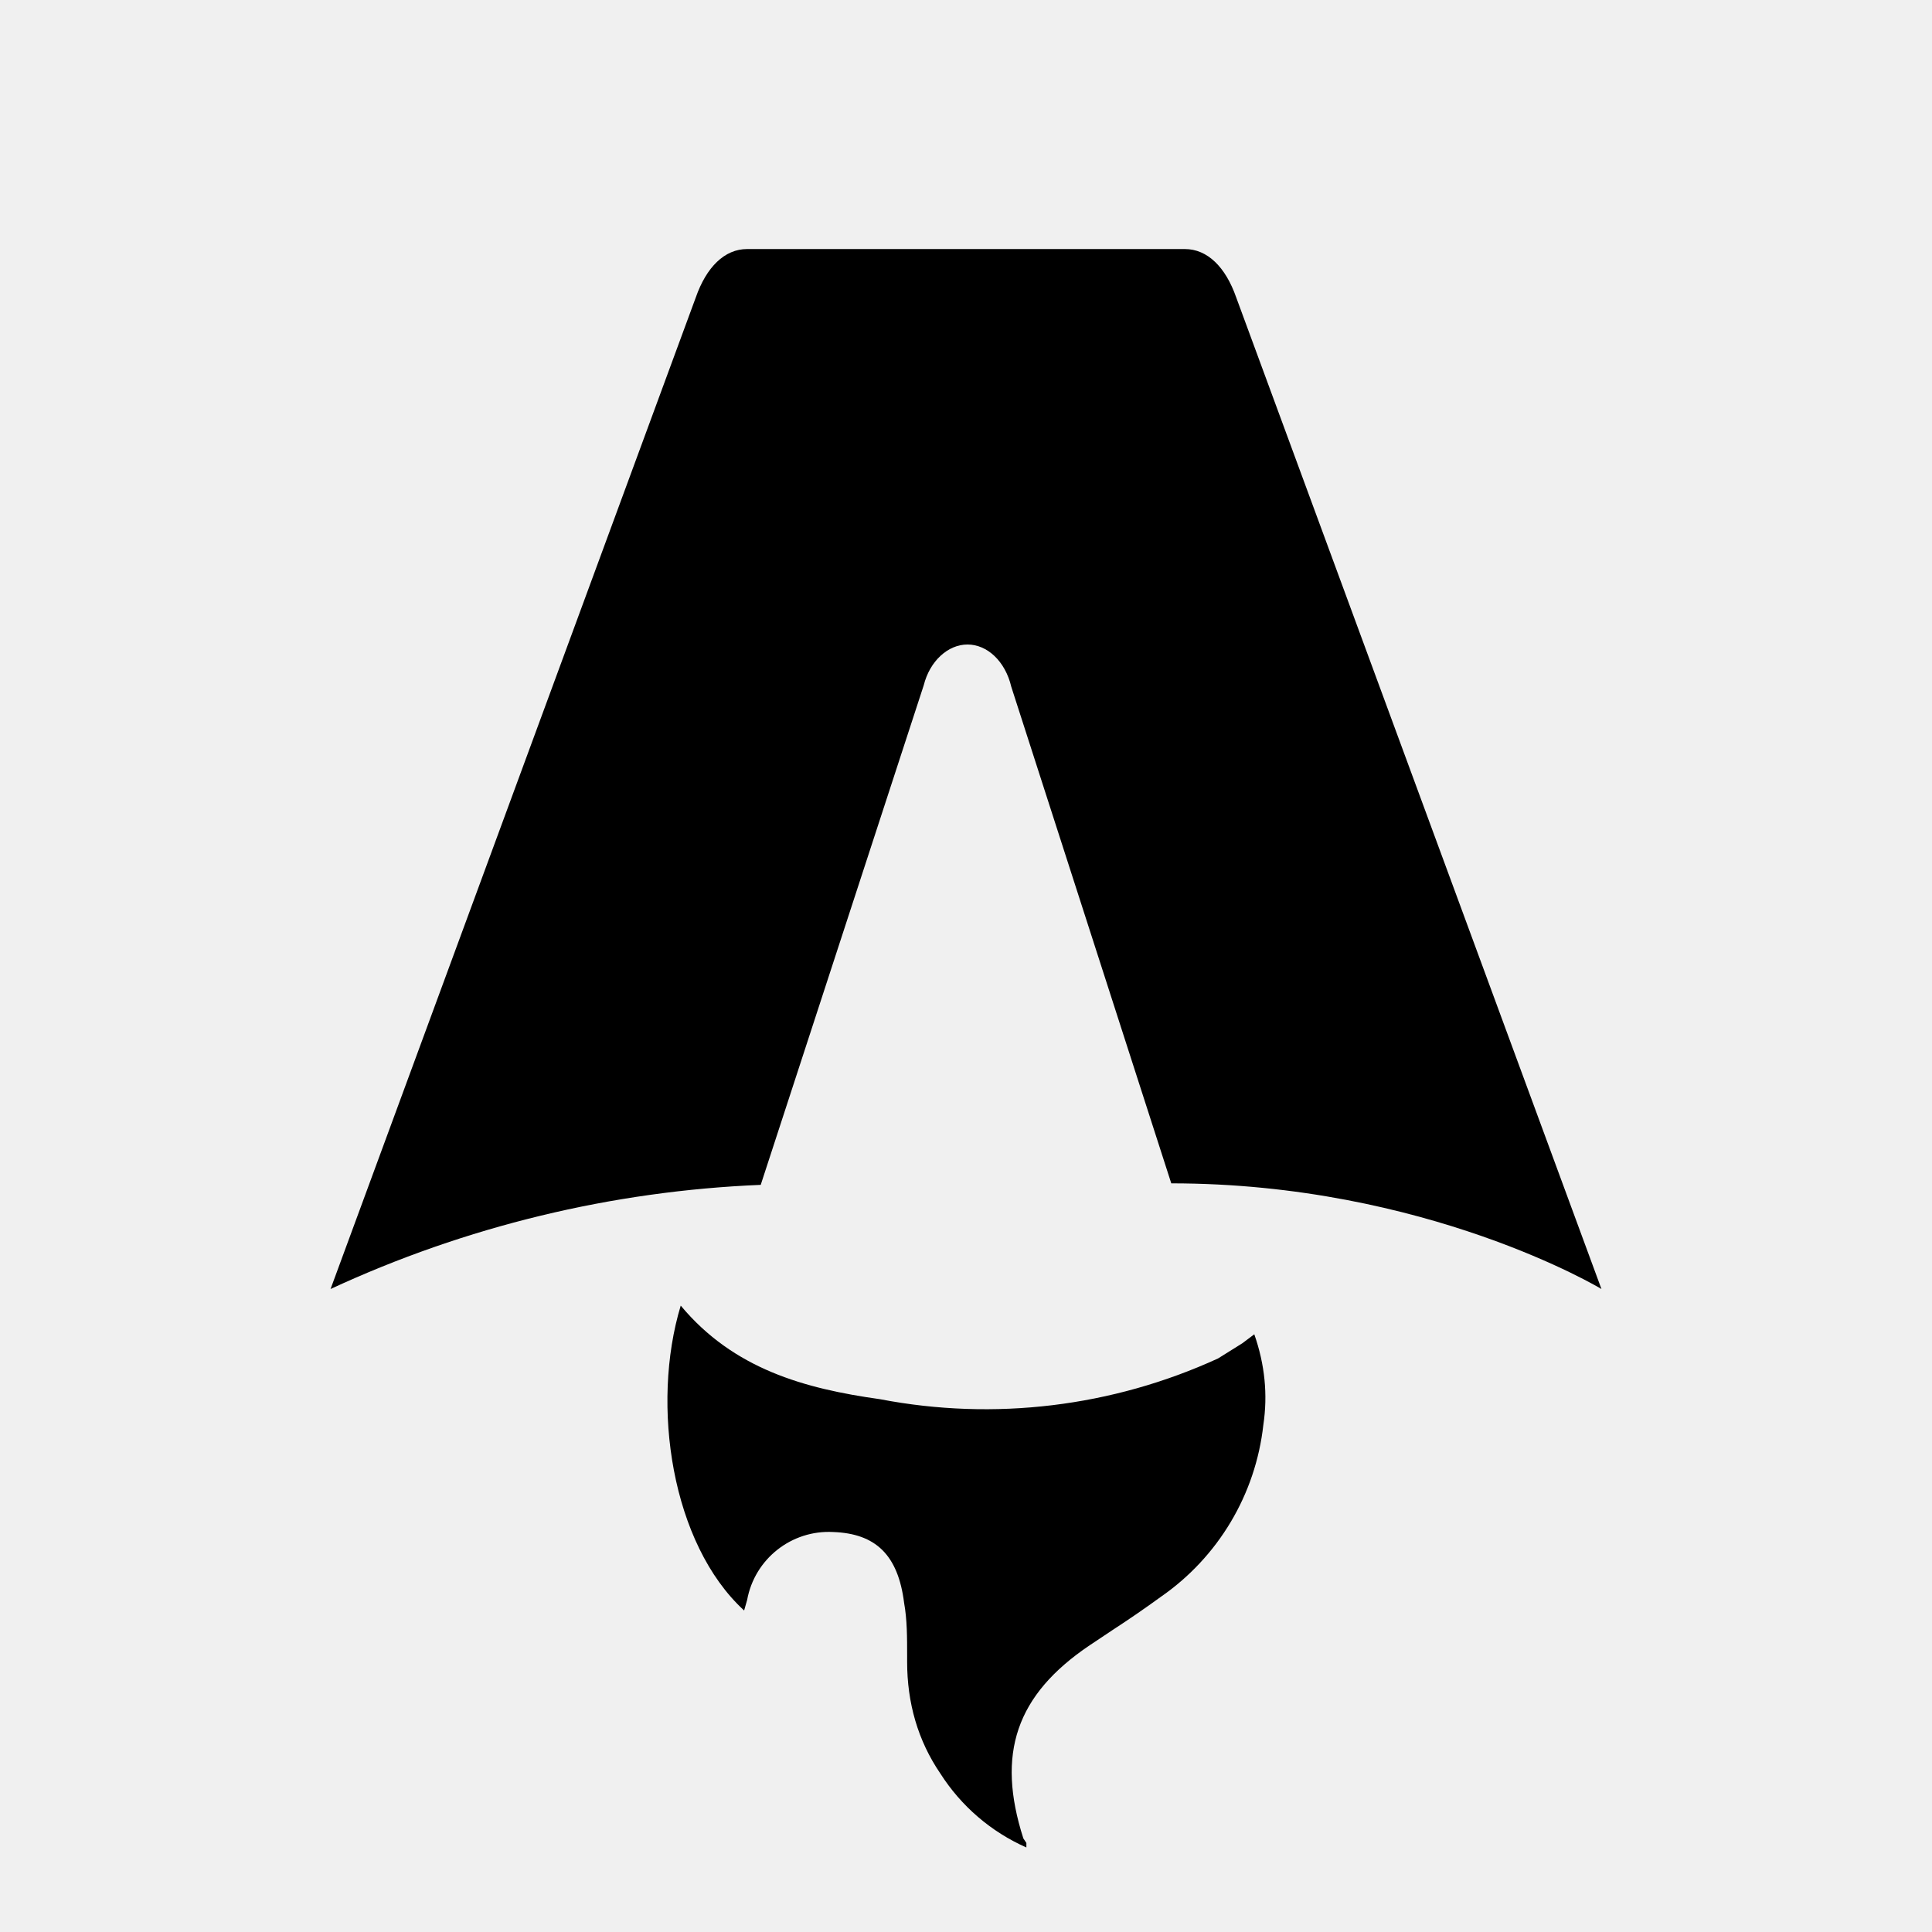
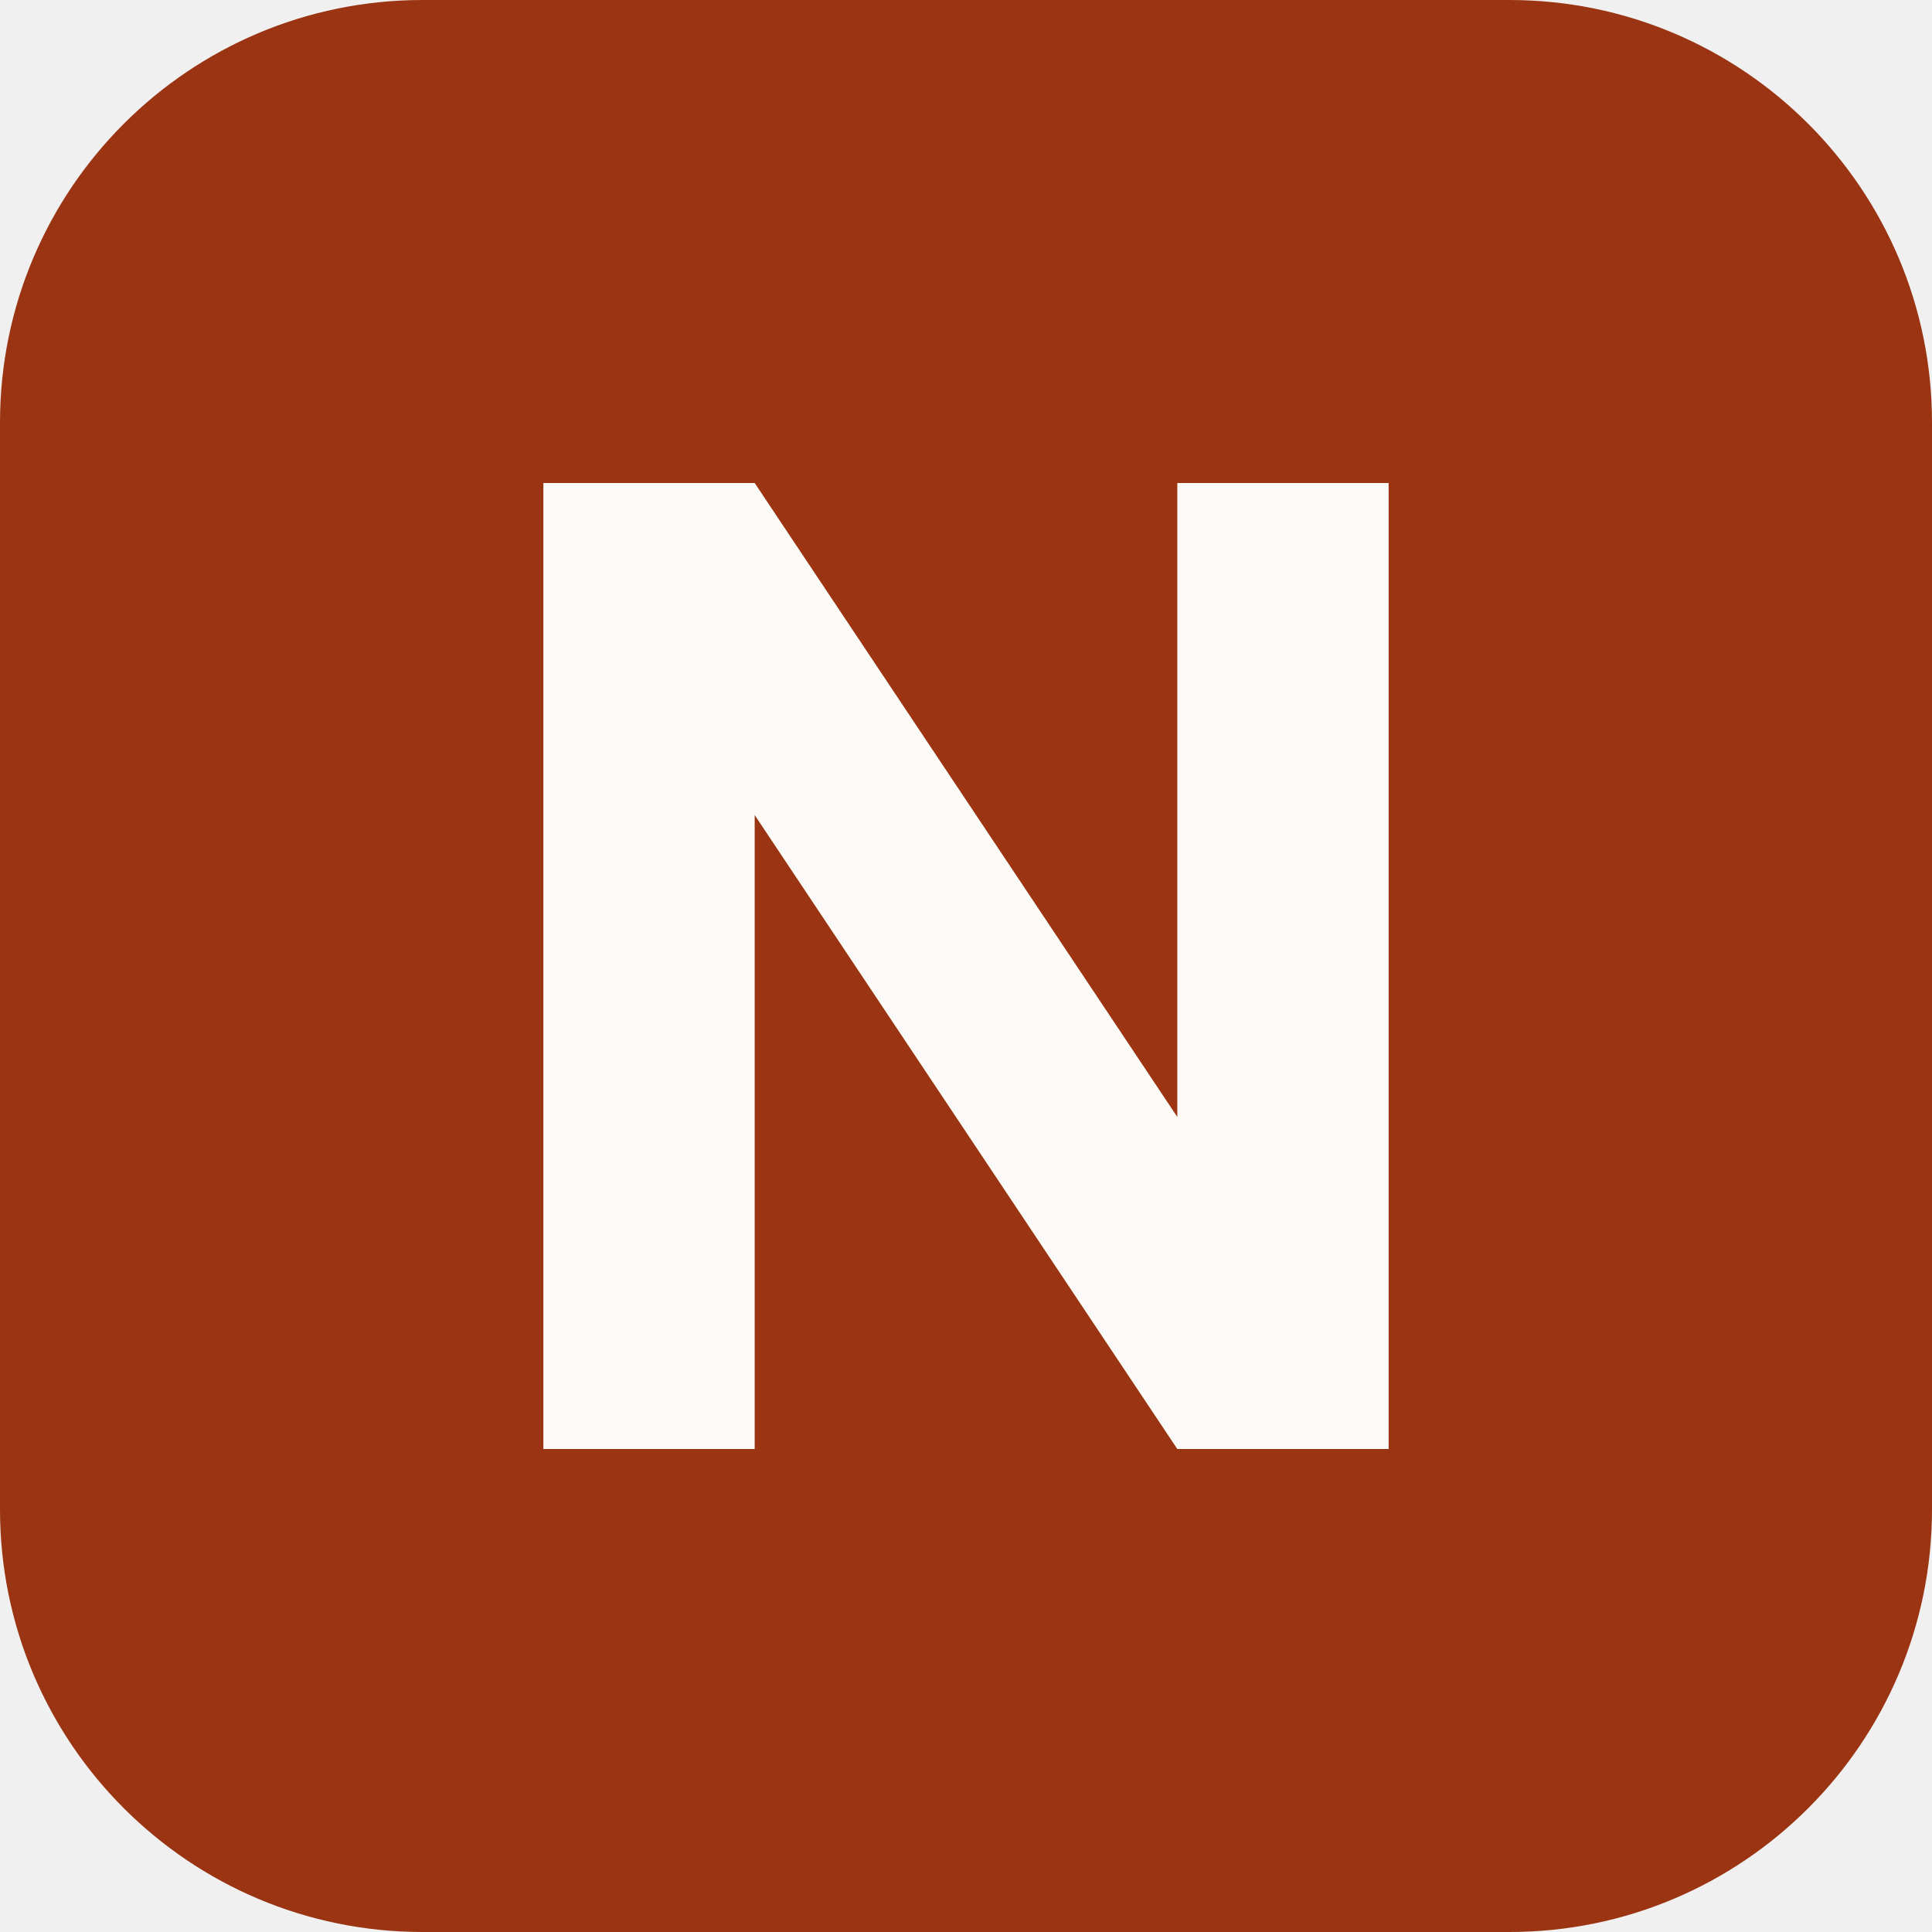
- <svg xmlns="http://www.w3.org/2000/svg" fill="none" viewBox="0 0 128 128">
-   <path d="M50.4 78.5a75.1 75.1 0 0 0-28.5 6.9l24.2-65.7c.7-2 1.9-3.2 3.4-3.2h29c1.5 0 2.7 1.2 3.4 3.2l24.2 65.7s-11.6-7-28.5-7L67 45.5c-.4-1.7-1.6-2.8-2.9-2.8-1.3 0-2.5 1.1-2.9 2.7L50.4 78.5Zm-1.1 28.2Zm-4.2-20.2c-2 6.6-.6 15.8 4.2 20.2a17.5 17.5 0 0 1 .2-.7 5.5 5.5 0 0 1 5.7-4.5c2.8.1 4.3 1.5 4.7 4.7.2 1.1.2 2.3.2 3.5v.4c0 2.7.7 5.2 2.2 7.4a13 13 0 0 0 5.7 4.9v-.3l-.2-.3c-1.8-5.6-.5-9.5 4.4-12.8l1.5-1a73 73 0 0 0 3.2-2.2 16 16 0 0 0 6.8-11.4c.3-2 .1-4-.6-6l-.8.6-1.6 1a37 37 0 0 1-22.4 2.7c-5-.7-9.7-2-13.2-6.2Z" />
+ <svg xmlns="http://www.w3.org/2000/svg" viewBox="0 0 32 32">
+   <rect width="32" height="32" rx="7" fill="#9a3412" />
+   <path d="M9 8h3.5l7 10.5V8H23v16h-3.5l-7-10.5V24H9Z" fill="#fbfaf7" />
  <style>
-         path { fill: #000; }
-         @media (prefers-color-scheme: dark) {
-             path { fill: #FFF; }
-         }
-     </style>
+ 		@media (prefers-color-scheme: dark) {
+ 			rect { fill: #fb923c; }
+ 			path { fill: #161513; }
+ 		}
+ 	</style>
</svg>
